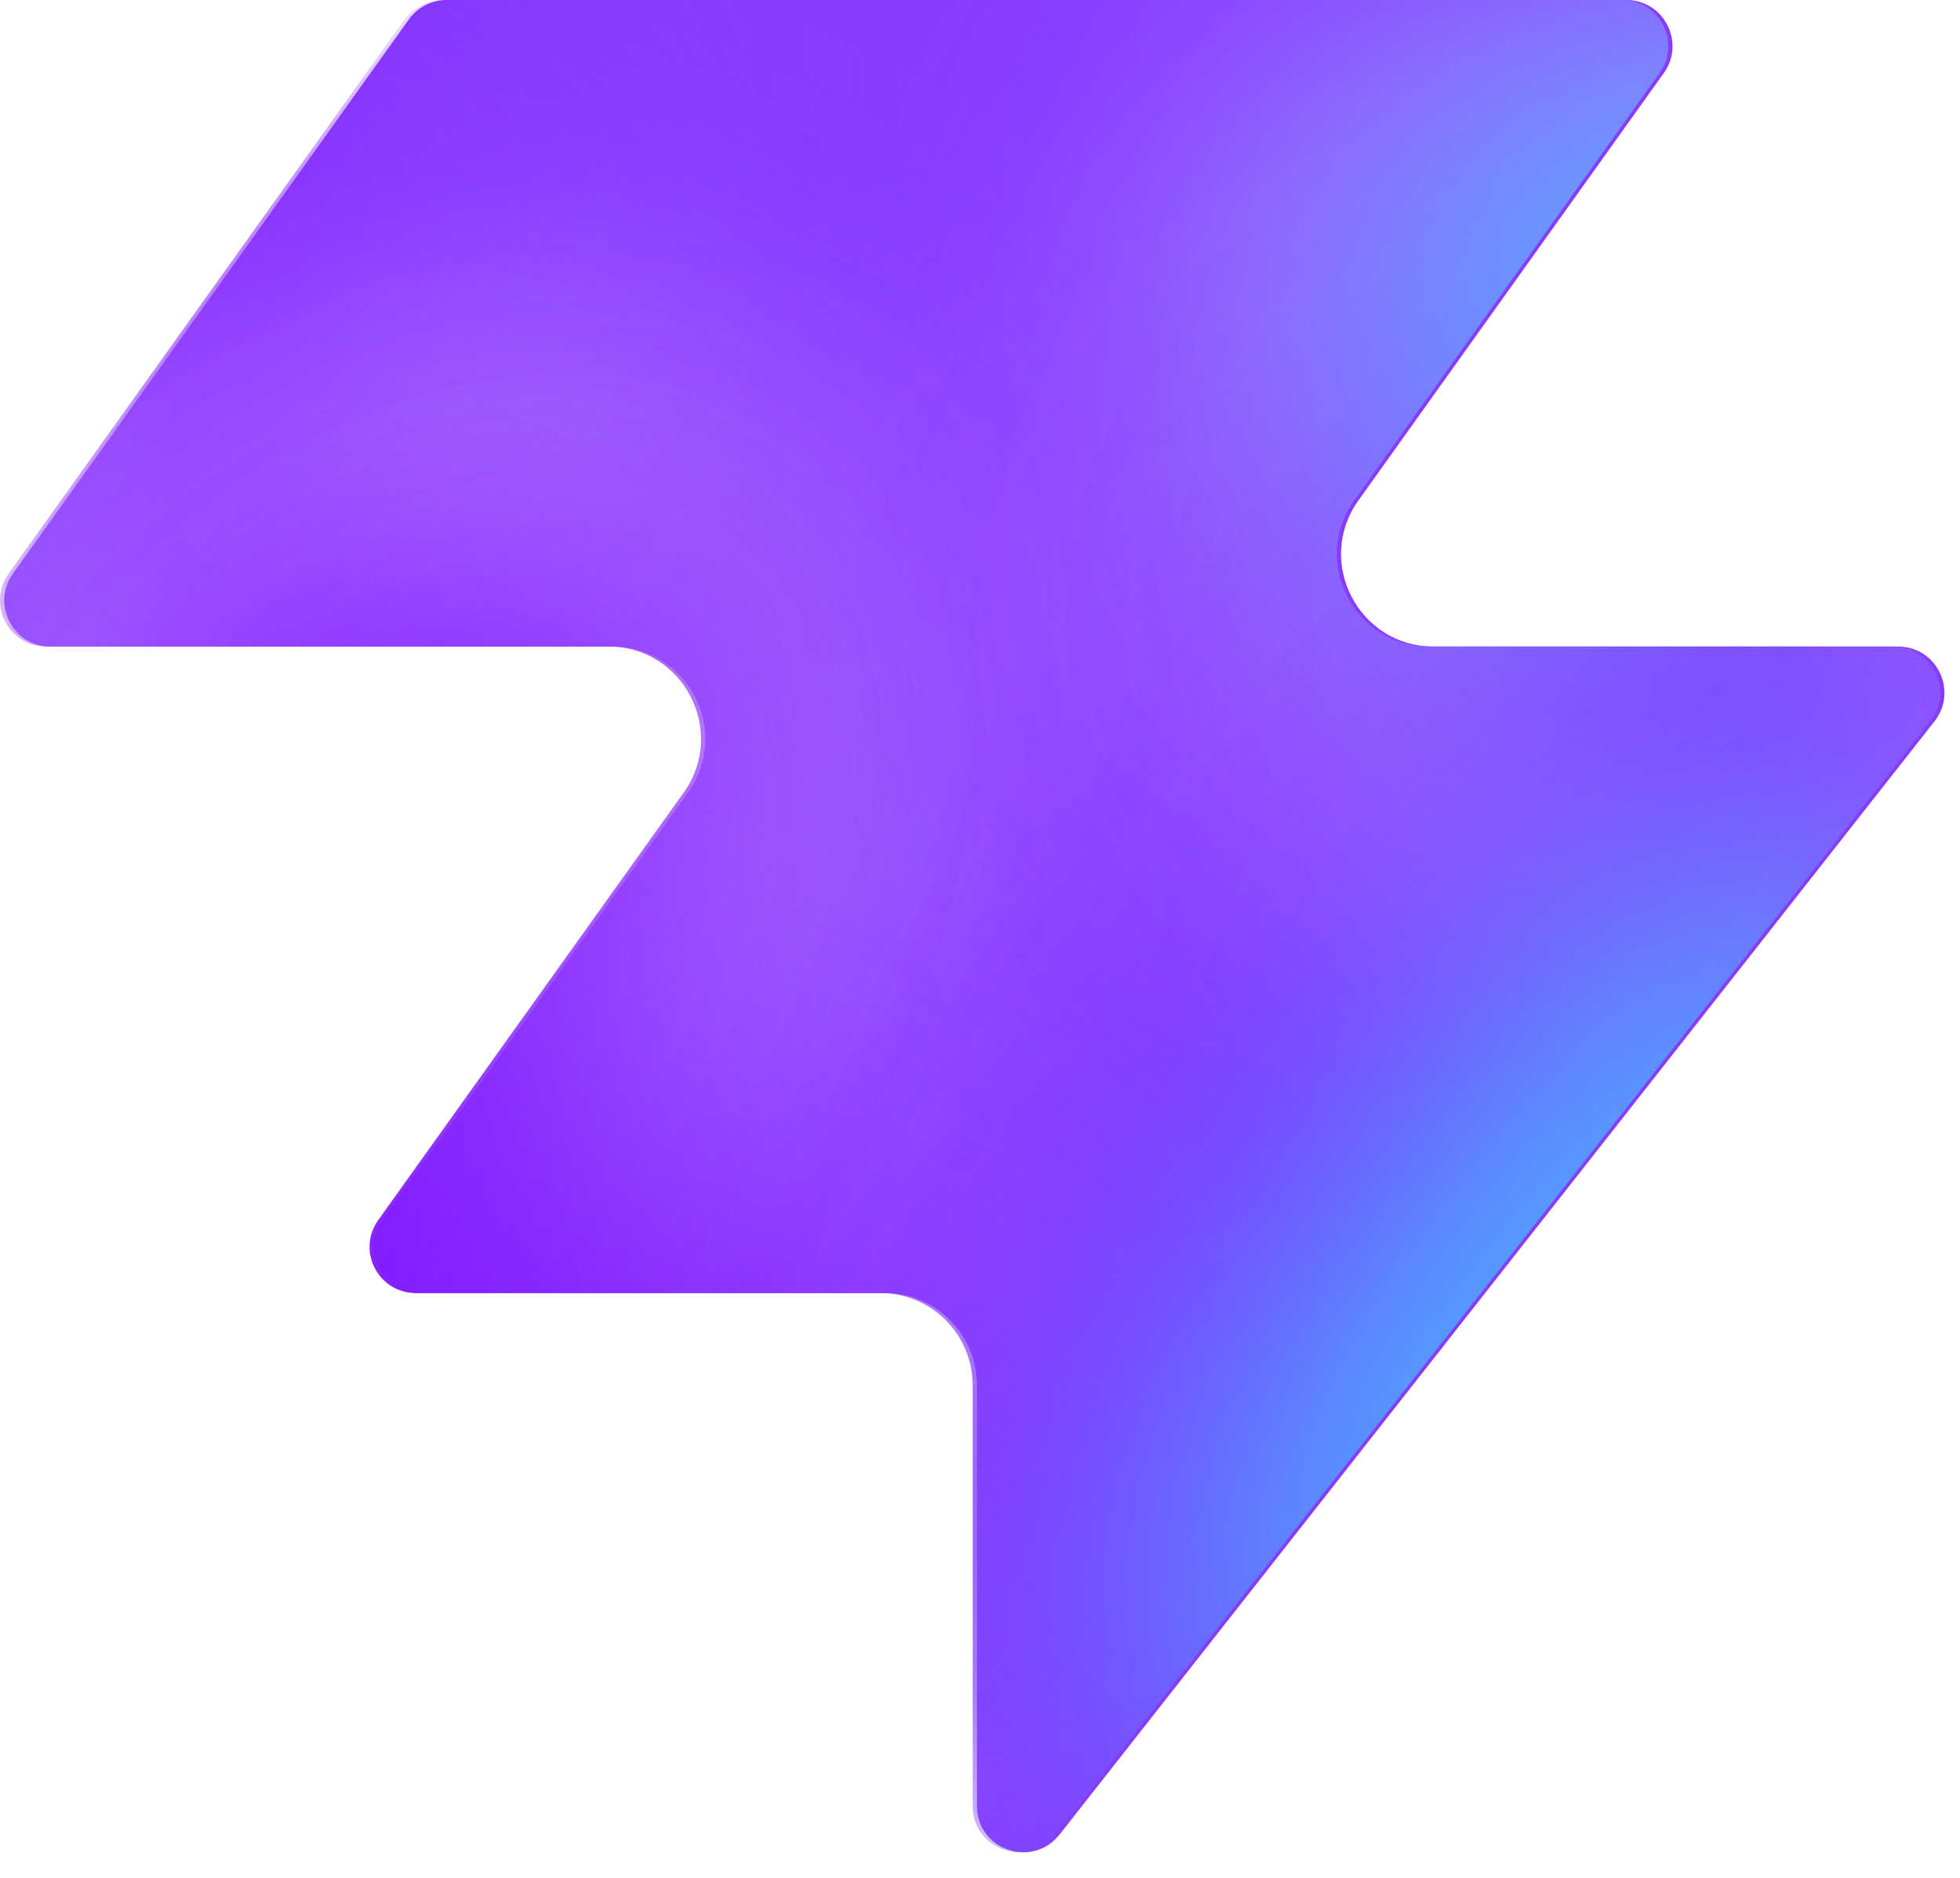
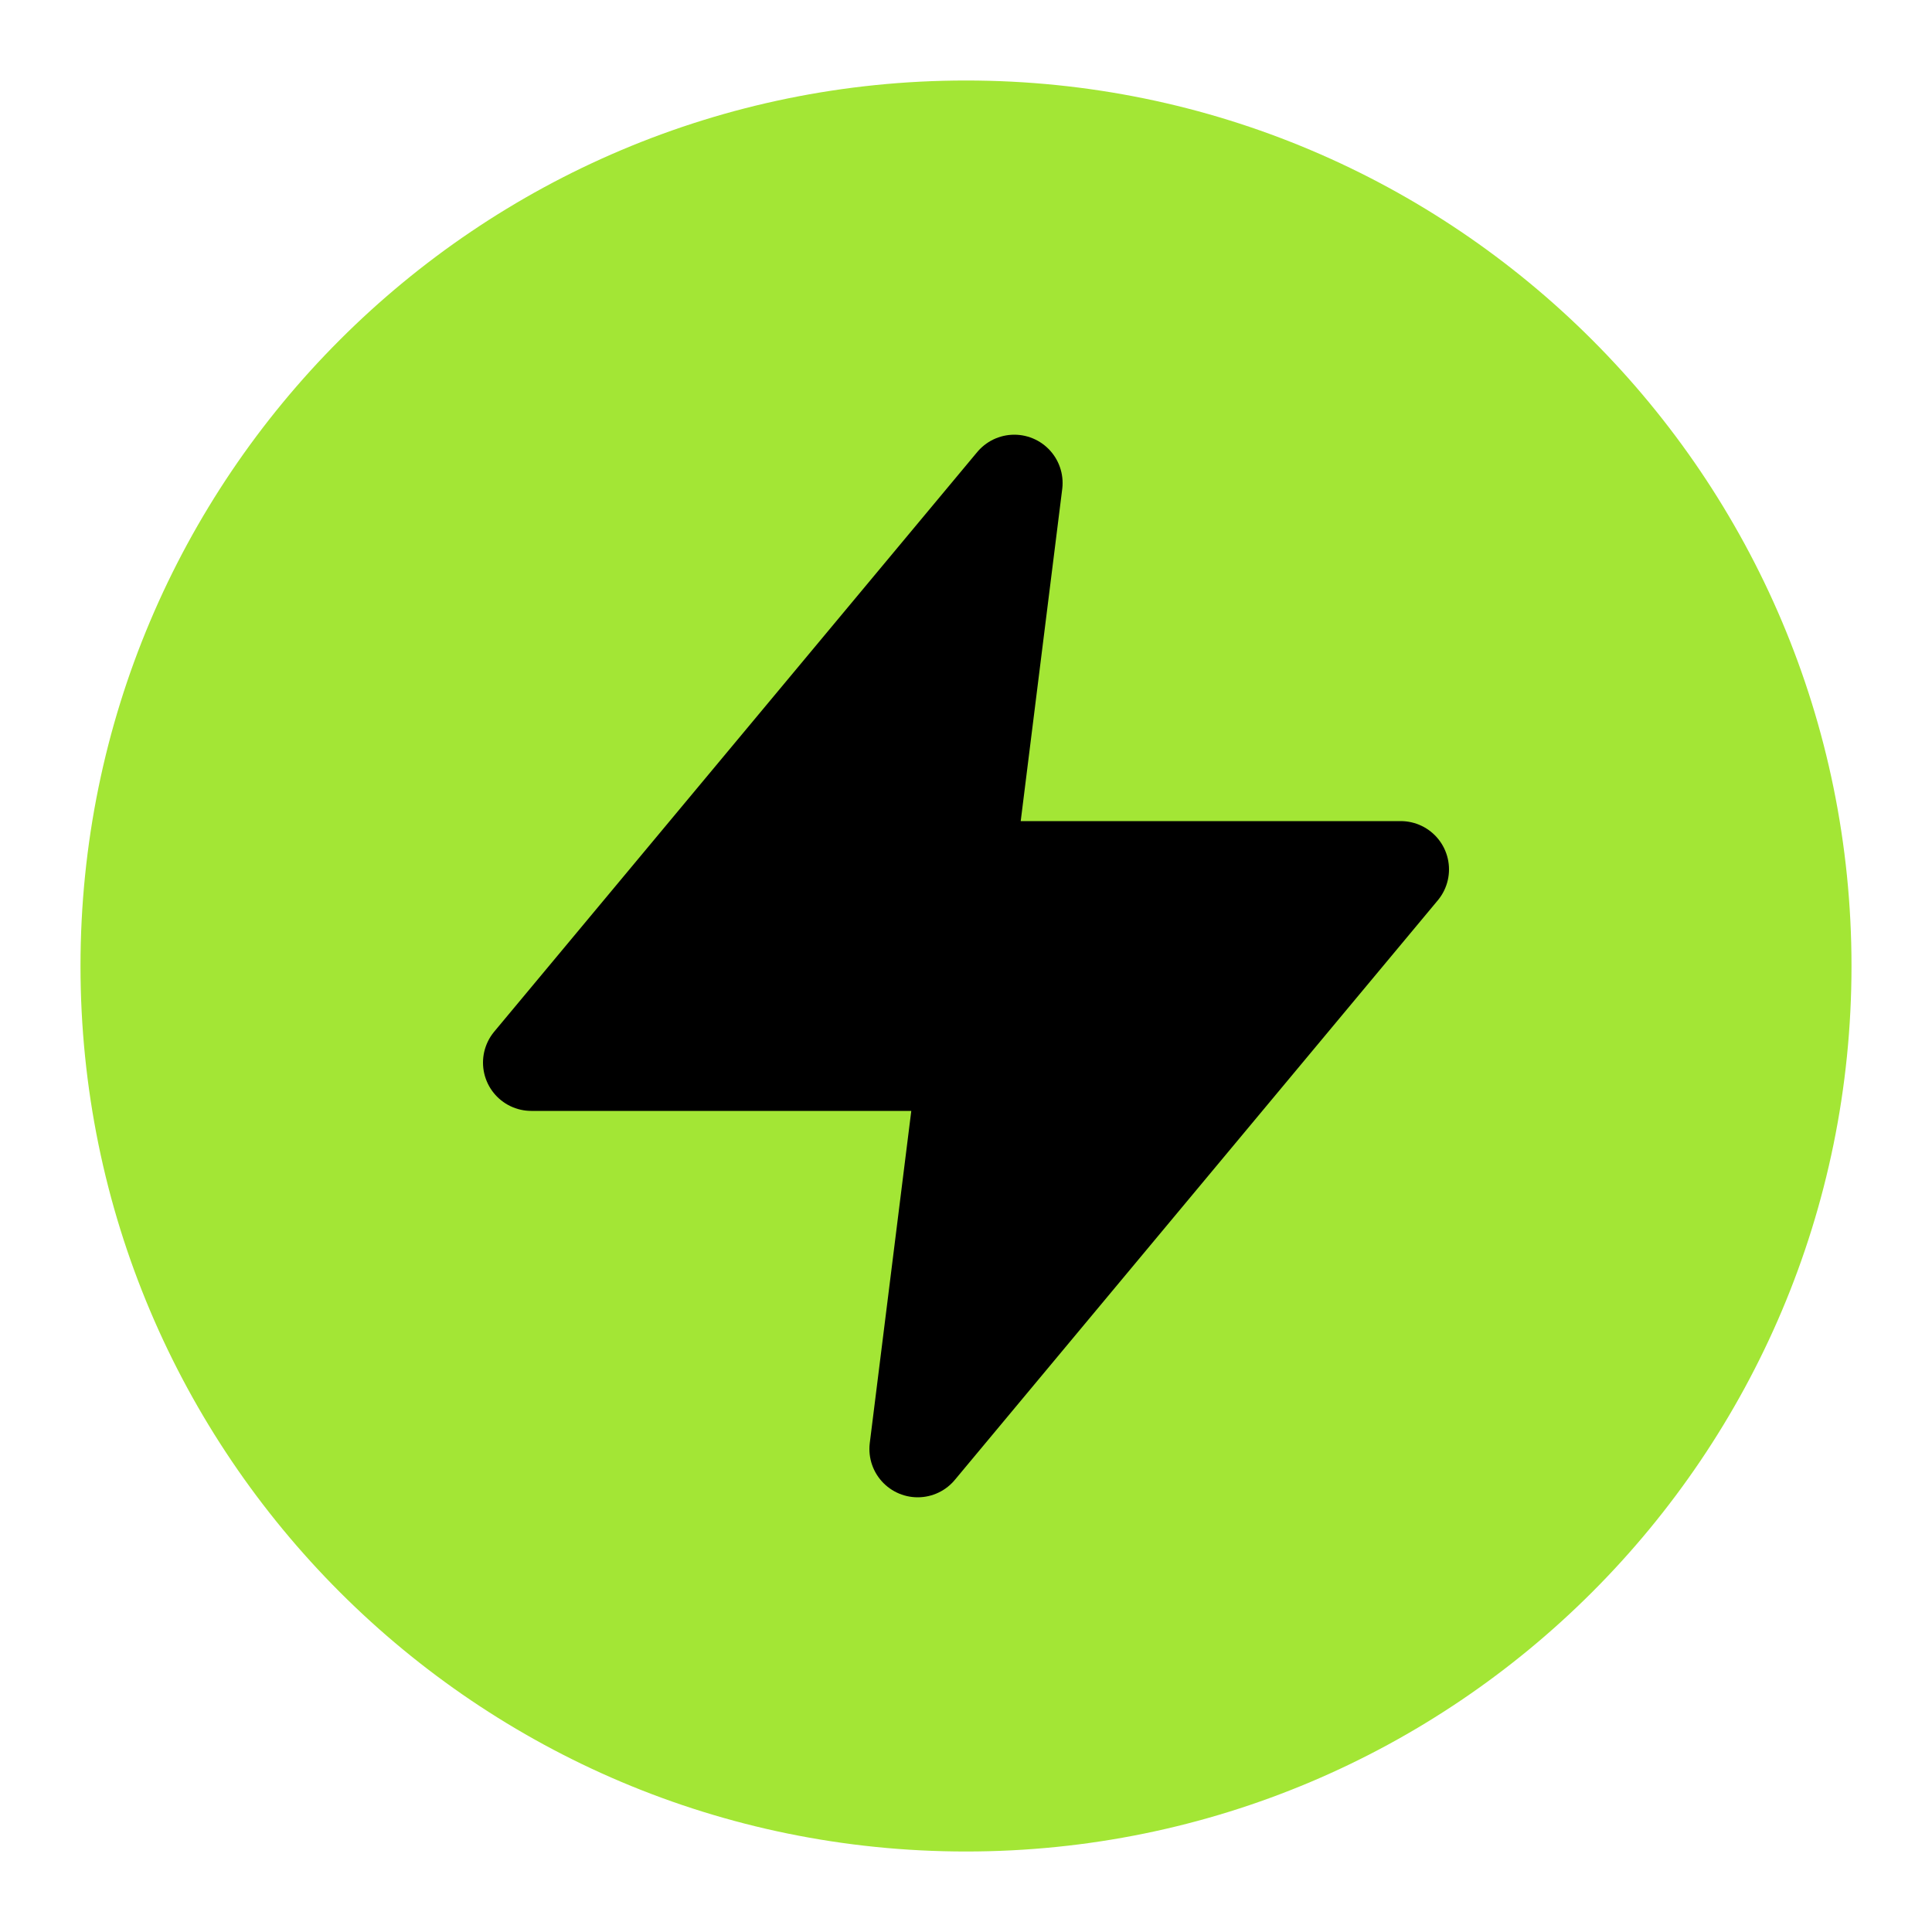
- <svg xmlns="http://www.w3.org/2000/svg" width="48" height="46" fill="none" viewBox="0 0 48 46">
-   <path fill="#863bff" d="M25.946 44.938c-.664.845-2.021.375-2.021-.698V33.937a2.26 2.26 0 0 0-2.262-2.262H10.287c-.92 0-1.456-1.04-.92-1.788l7.48-10.471c1.07-1.497 0-3.578-1.842-3.578H1.237c-.92 0-1.456-1.04-.92-1.788L10.013.474c.214-.297.556-.474.92-.474h28.894c.92 0 1.456 1.04.92 1.788l-7.48 10.471c-1.07 1.498 0 3.579 1.842 3.579h11.377c.943 0 1.473 1.088.89 1.83L25.947 44.94z" style="fill:#863bff;fill:color(display-p3 .525 .23 1);fill-opacity:1" />
-   <mask id="a" width="48" height="46" x="0" y="0" maskUnits="userSpaceOnUse" style="mask-type:alpha">
-     <path fill="#000" d="M25.842 44.938c-.664.844-2.021.375-2.021-.698V33.937a2.26 2.26 0 0 0-2.262-2.262H10.183c-.92 0-1.456-1.04-.92-1.788l7.48-10.471c1.07-1.498 0-3.579-1.842-3.579H1.133c-.92 0-1.456-1.04-.92-1.787L9.91.473c.214-.297.556-.474.92-.474h28.894c.92 0 1.456 1.04.92 1.788l-7.48 10.471c-1.07 1.498 0 3.578 1.842 3.578h11.377c.943 0 1.473 1.088.89 1.832L25.843 44.94z" style="fill:#000;fill-opacity:1" />
-   </mask>
-   <g mask="url(#a)">
-     <g filter="url(#b)">
-       <ellipse cx="5.508" cy="14.704" fill="#ede6ff" rx="5.508" ry="14.704" style="fill:#ede6ff;fill:color(display-p3 .927 .903 1);fill-opacity:1" transform="matrix(.00324 1 1 -.00324 -4.47 31.516)" />
-     </g>
-     <g filter="url(#c)">
-       <ellipse cx="10.399" cy="29.851" fill="#ede6ff" rx="10.399" ry="29.851" style="fill:#ede6ff;fill:color(display-p3 .927 .903 1);fill-opacity:1" transform="matrix(.00324 1 1 -.00324 -39.328 7.883)" />
-     </g>
-     <g filter="url(#d)">
-       <ellipse cx="5.508" cy="30.487" fill="#7e14ff" rx="5.508" ry="30.487" style="fill:#7e14ff;fill:color(display-p3 .492 .077 1);fill-opacity:1" transform="rotate(89.814 -25.913 -14.639)scale(1 -1)" />
-     </g>
-     <g filter="url(#e)">
-       <ellipse cx="5.508" cy="30.599" fill="#7e14ff" rx="5.508" ry="30.599" style="fill:#7e14ff;fill:color(display-p3 .492 .077 1);fill-opacity:1" transform="rotate(89.814 -32.644 -3.334)scale(1 -1)" />
-     </g>
-     <g filter="url(#f)">
-       <ellipse cx="5.508" cy="30.599" fill="#7e14ff" rx="5.508" ry="30.599" style="fill:#7e14ff;fill:color(display-p3 .492 .077 1);fill-opacity:1" transform="matrix(.00324 1 1 -.00324 -34.34 30.47)" />
-     </g>
-     <g filter="url(#g)">
-       <ellipse cx="14.072" cy="22.078" fill="#ede6ff" rx="14.072" ry="22.078" style="fill:#ede6ff;fill:color(display-p3 .927 .903 1);fill-opacity:1" transform="rotate(93.35 24.506 48.493)scale(-1 1)" />
-     </g>
-     <g filter="url(#h)">
-       <ellipse cx="3.47" cy="21.501" fill="#7e14ff" rx="3.47" ry="21.501" style="fill:#7e14ff;fill:color(display-p3 .492 .077 1);fill-opacity:1" transform="rotate(89.009 28.708 47.59)scale(-1 1)" />
-     </g>
-     <g filter="url(#i)">
-       <ellipse cx="3.47" cy="21.501" fill="#7e14ff" rx="3.47" ry="21.501" style="fill:#7e14ff;fill:color(display-p3 .492 .077 1);fill-opacity:1" transform="rotate(89.009 28.708 47.59)scale(-1 1)" />
-     </g>
-     <g filter="url(#j)">
-       <ellipse cx=".387" cy="8.972" fill="#7e14ff" rx="4.407" ry="29.108" style="fill:#7e14ff;fill:color(display-p3 .492 .077 1);fill-opacity:1" transform="rotate(39.51 .387 8.972)" />
-     </g>
-     <g filter="url(#k)">
-       <ellipse cx="47.523" cy="-6.092" fill="#7e14ff" rx="4.407" ry="29.108" style="fill:#7e14ff;fill:color(display-p3 .492 .077 1);fill-opacity:1" transform="rotate(37.892 47.523 -6.092)" />
-     </g>
-     <g filter="url(#l)">
-       <ellipse cx="41.412" cy="6.333" fill="#47bfff" rx="5.971" ry="9.665" style="fill:#47bfff;fill:color(display-p3 .28 .748 1);fill-opacity:1" transform="rotate(37.892 41.412 6.333)" />
-     </g>
-     <g filter="url(#m)">
-       <ellipse cx="-1.879" cy="38.332" fill="#7e14ff" rx="4.407" ry="29.108" style="fill:#7e14ff;fill:color(display-p3 .492 .077 1);fill-opacity:1" transform="rotate(37.892 -1.88 38.332)" />
-     </g>
-     <g filter="url(#n)">
-       <ellipse cx="-1.879" cy="38.332" fill="#7e14ff" rx="4.407" ry="29.108" style="fill:#7e14ff;fill:color(display-p3 .492 .077 1);fill-opacity:1" transform="rotate(37.892 -1.88 38.332)" />
-     </g>
-     <g filter="url(#o)">
-       <ellipse cx="35.651" cy="29.907" fill="#7e14ff" rx="4.407" ry="29.108" style="fill:#7e14ff;fill:color(display-p3 .492 .077 1);fill-opacity:1" transform="rotate(37.892 35.651 29.907)" />
-     </g>
-     <g filter="url(#p)">
-       <ellipse cx="38.418" cy="32.4" fill="#47bfff" rx="5.971" ry="15.297" style="fill:#47bfff;fill:color(display-p3 .28 .748 1);fill-opacity:1" transform="rotate(37.892 38.418 32.4)" />
-     </g>
+ <svg xmlns="http://www.w3.org/2000/svg" viewBox="0 0 24 24">
+   <circle cx="12" cy="12" r="11" fill="#a3e635" />
+   <g transform="matrix(0.6 0 0 0.6 4.8 4.8)">
+     <polygon points="13 2 3 14 12 14 11 22 21 10 12 10 13 2" fill="rgb(0,0,0)" stroke="rgb(0,0,0)" stroke-width="2" stroke-linecap="round" stroke-linejoin="round" />
  </g>
-   <defs>
-     <filter id="b" width="60.045" height="41.654" x="-19.77" y="16.149" color-interpolation-filters="sRGB" filterUnits="userSpaceOnUse">
-       <feFlood flood-opacity="0" result="BackgroundImageFix" />
-       <feBlend in="SourceGraphic" in2="BackgroundImageFix" result="shape" />
-       <feGaussianBlur result="effect1_foregroundBlur_2002_17158" stdDeviation="7.659" />
-     </filter>
-     <filter id="c" width="90.34" height="51.437" x="-54.613" y="-7.533" color-interpolation-filters="sRGB" filterUnits="userSpaceOnUse">
-       <feFlood flood-opacity="0" result="BackgroundImageFix" />
-       <feBlend in="SourceGraphic" in2="BackgroundImageFix" result="shape" />
-       <feGaussianBlur result="effect1_foregroundBlur_2002_17158" stdDeviation="7.659" />
-     </filter>
-     <filter id="d" width="79.355" height="29.4" x="-49.64" y="2.03" color-interpolation-filters="sRGB" filterUnits="userSpaceOnUse">
-       <feFlood flood-opacity="0" result="BackgroundImageFix" />
-       <feBlend in="SourceGraphic" in2="BackgroundImageFix" result="shape" />
-       <feGaussianBlur result="effect1_foregroundBlur_2002_17158" stdDeviation="4.596" />
-     </filter>
-     <filter id="e" width="79.579" height="29.4" x="-45.045" y="20.029" color-interpolation-filters="sRGB" filterUnits="userSpaceOnUse">
-       <feFlood flood-opacity="0" result="BackgroundImageFix" />
-       <feBlend in="SourceGraphic" in2="BackgroundImageFix" result="shape" />
-       <feGaussianBlur result="effect1_foregroundBlur_2002_17158" stdDeviation="4.596" />
-     </filter>
-     <filter id="f" width="79.579" height="29.4" x="-43.513" y="21.178" color-interpolation-filters="sRGB" filterUnits="userSpaceOnUse">
-       <feFlood flood-opacity="0" result="BackgroundImageFix" />
-       <feBlend in="SourceGraphic" in2="BackgroundImageFix" result="shape" />
-       <feGaussianBlur result="effect1_foregroundBlur_2002_17158" stdDeviation="4.596" />
-     </filter>
-     <filter id="g" width="74.749" height="58.852" x="15.756" y="-17.901" color-interpolation-filters="sRGB" filterUnits="userSpaceOnUse">
-       <feFlood flood-opacity="0" result="BackgroundImageFix" />
-       <feBlend in="SourceGraphic" in2="BackgroundImageFix" result="shape" />
-       <feGaussianBlur result="effect1_foregroundBlur_2002_17158" stdDeviation="7.659" />
-     </filter>
-     <filter id="h" width="61.377" height="25.362" x="23.548" y="2.284" color-interpolation-filters="sRGB" filterUnits="userSpaceOnUse">
-       <feFlood flood-opacity="0" result="BackgroundImageFix" />
-       <feBlend in="SourceGraphic" in2="BackgroundImageFix" result="shape" />
-       <feGaussianBlur result="effect1_foregroundBlur_2002_17158" stdDeviation="4.596" />
-     </filter>
-     <filter id="i" width="61.377" height="25.362" x="23.548" y="2.284" color-interpolation-filters="sRGB" filterUnits="userSpaceOnUse">
-       <feFlood flood-opacity="0" result="BackgroundImageFix" />
-       <feBlend in="SourceGraphic" in2="BackgroundImageFix" result="shape" />
-       <feGaussianBlur result="effect1_foregroundBlur_2002_17158" stdDeviation="4.596" />
-     </filter>
-     <filter id="j" width="56.045" height="63.649" x="-27.636" y="-22.853" color-interpolation-filters="sRGB" filterUnits="userSpaceOnUse">
-       <feFlood flood-opacity="0" result="BackgroundImageFix" />
-       <feBlend in="SourceGraphic" in2="BackgroundImageFix" result="shape" />
-       <feGaussianBlur result="effect1_foregroundBlur_2002_17158" stdDeviation="4.596" />
-     </filter>
-     <filter id="k" width="54.814" height="64.646" x="20.116" y="-38.415" color-interpolation-filters="sRGB" filterUnits="userSpaceOnUse">
-       <feFlood flood-opacity="0" result="BackgroundImageFix" />
-       <feBlend in="SourceGraphic" in2="BackgroundImageFix" result="shape" />
-       <feGaussianBlur result="effect1_foregroundBlur_2002_17158" stdDeviation="4.596" />
-     </filter>
-     <filter id="l" width="33.541" height="35.313" x="24.641" y="-11.323" color-interpolation-filters="sRGB" filterUnits="userSpaceOnUse">
-       <feFlood flood-opacity="0" result="BackgroundImageFix" />
-       <feBlend in="SourceGraphic" in2="BackgroundImageFix" result="shape" />
-       <feGaussianBlur result="effect1_foregroundBlur_2002_17158" stdDeviation="4.596" />
-     </filter>
-     <filter id="m" width="54.814" height="64.646" x="-29.286" y="6.009" color-interpolation-filters="sRGB" filterUnits="userSpaceOnUse">
-       <feFlood flood-opacity="0" result="BackgroundImageFix" />
-       <feBlend in="SourceGraphic" in2="BackgroundImageFix" result="shape" />
-       <feGaussianBlur result="effect1_foregroundBlur_2002_17158" stdDeviation="4.596" />
-     </filter>
-     <filter id="n" width="54.814" height="64.646" x="-29.286" y="6.009" color-interpolation-filters="sRGB" filterUnits="userSpaceOnUse">
-       <feFlood flood-opacity="0" result="BackgroundImageFix" />
-       <feBlend in="SourceGraphic" in2="BackgroundImageFix" result="shape" />
-       <feGaussianBlur result="effect1_foregroundBlur_2002_17158" stdDeviation="4.596" />
-     </filter>
-     <filter id="o" width="54.814" height="64.646" x="8.244" y="-2.416" color-interpolation-filters="sRGB" filterUnits="userSpaceOnUse">
-       <feFlood flood-opacity="0" result="BackgroundImageFix" />
-       <feBlend in="SourceGraphic" in2="BackgroundImageFix" result="shape" />
-       <feGaussianBlur result="effect1_foregroundBlur_2002_17158" stdDeviation="4.596" />
-     </filter>
-     <filter id="p" width="39.409" height="43.623" x="18.713" y="10.588" color-interpolation-filters="sRGB" filterUnits="userSpaceOnUse">
-       <feFlood flood-opacity="0" result="BackgroundImageFix" />
-       <feBlend in="SourceGraphic" in2="BackgroundImageFix" result="shape" />
-       <feGaussianBlur result="effect1_foregroundBlur_2002_17158" stdDeviation="4.596" />
-     </filter>
-   </defs>
</svg>
